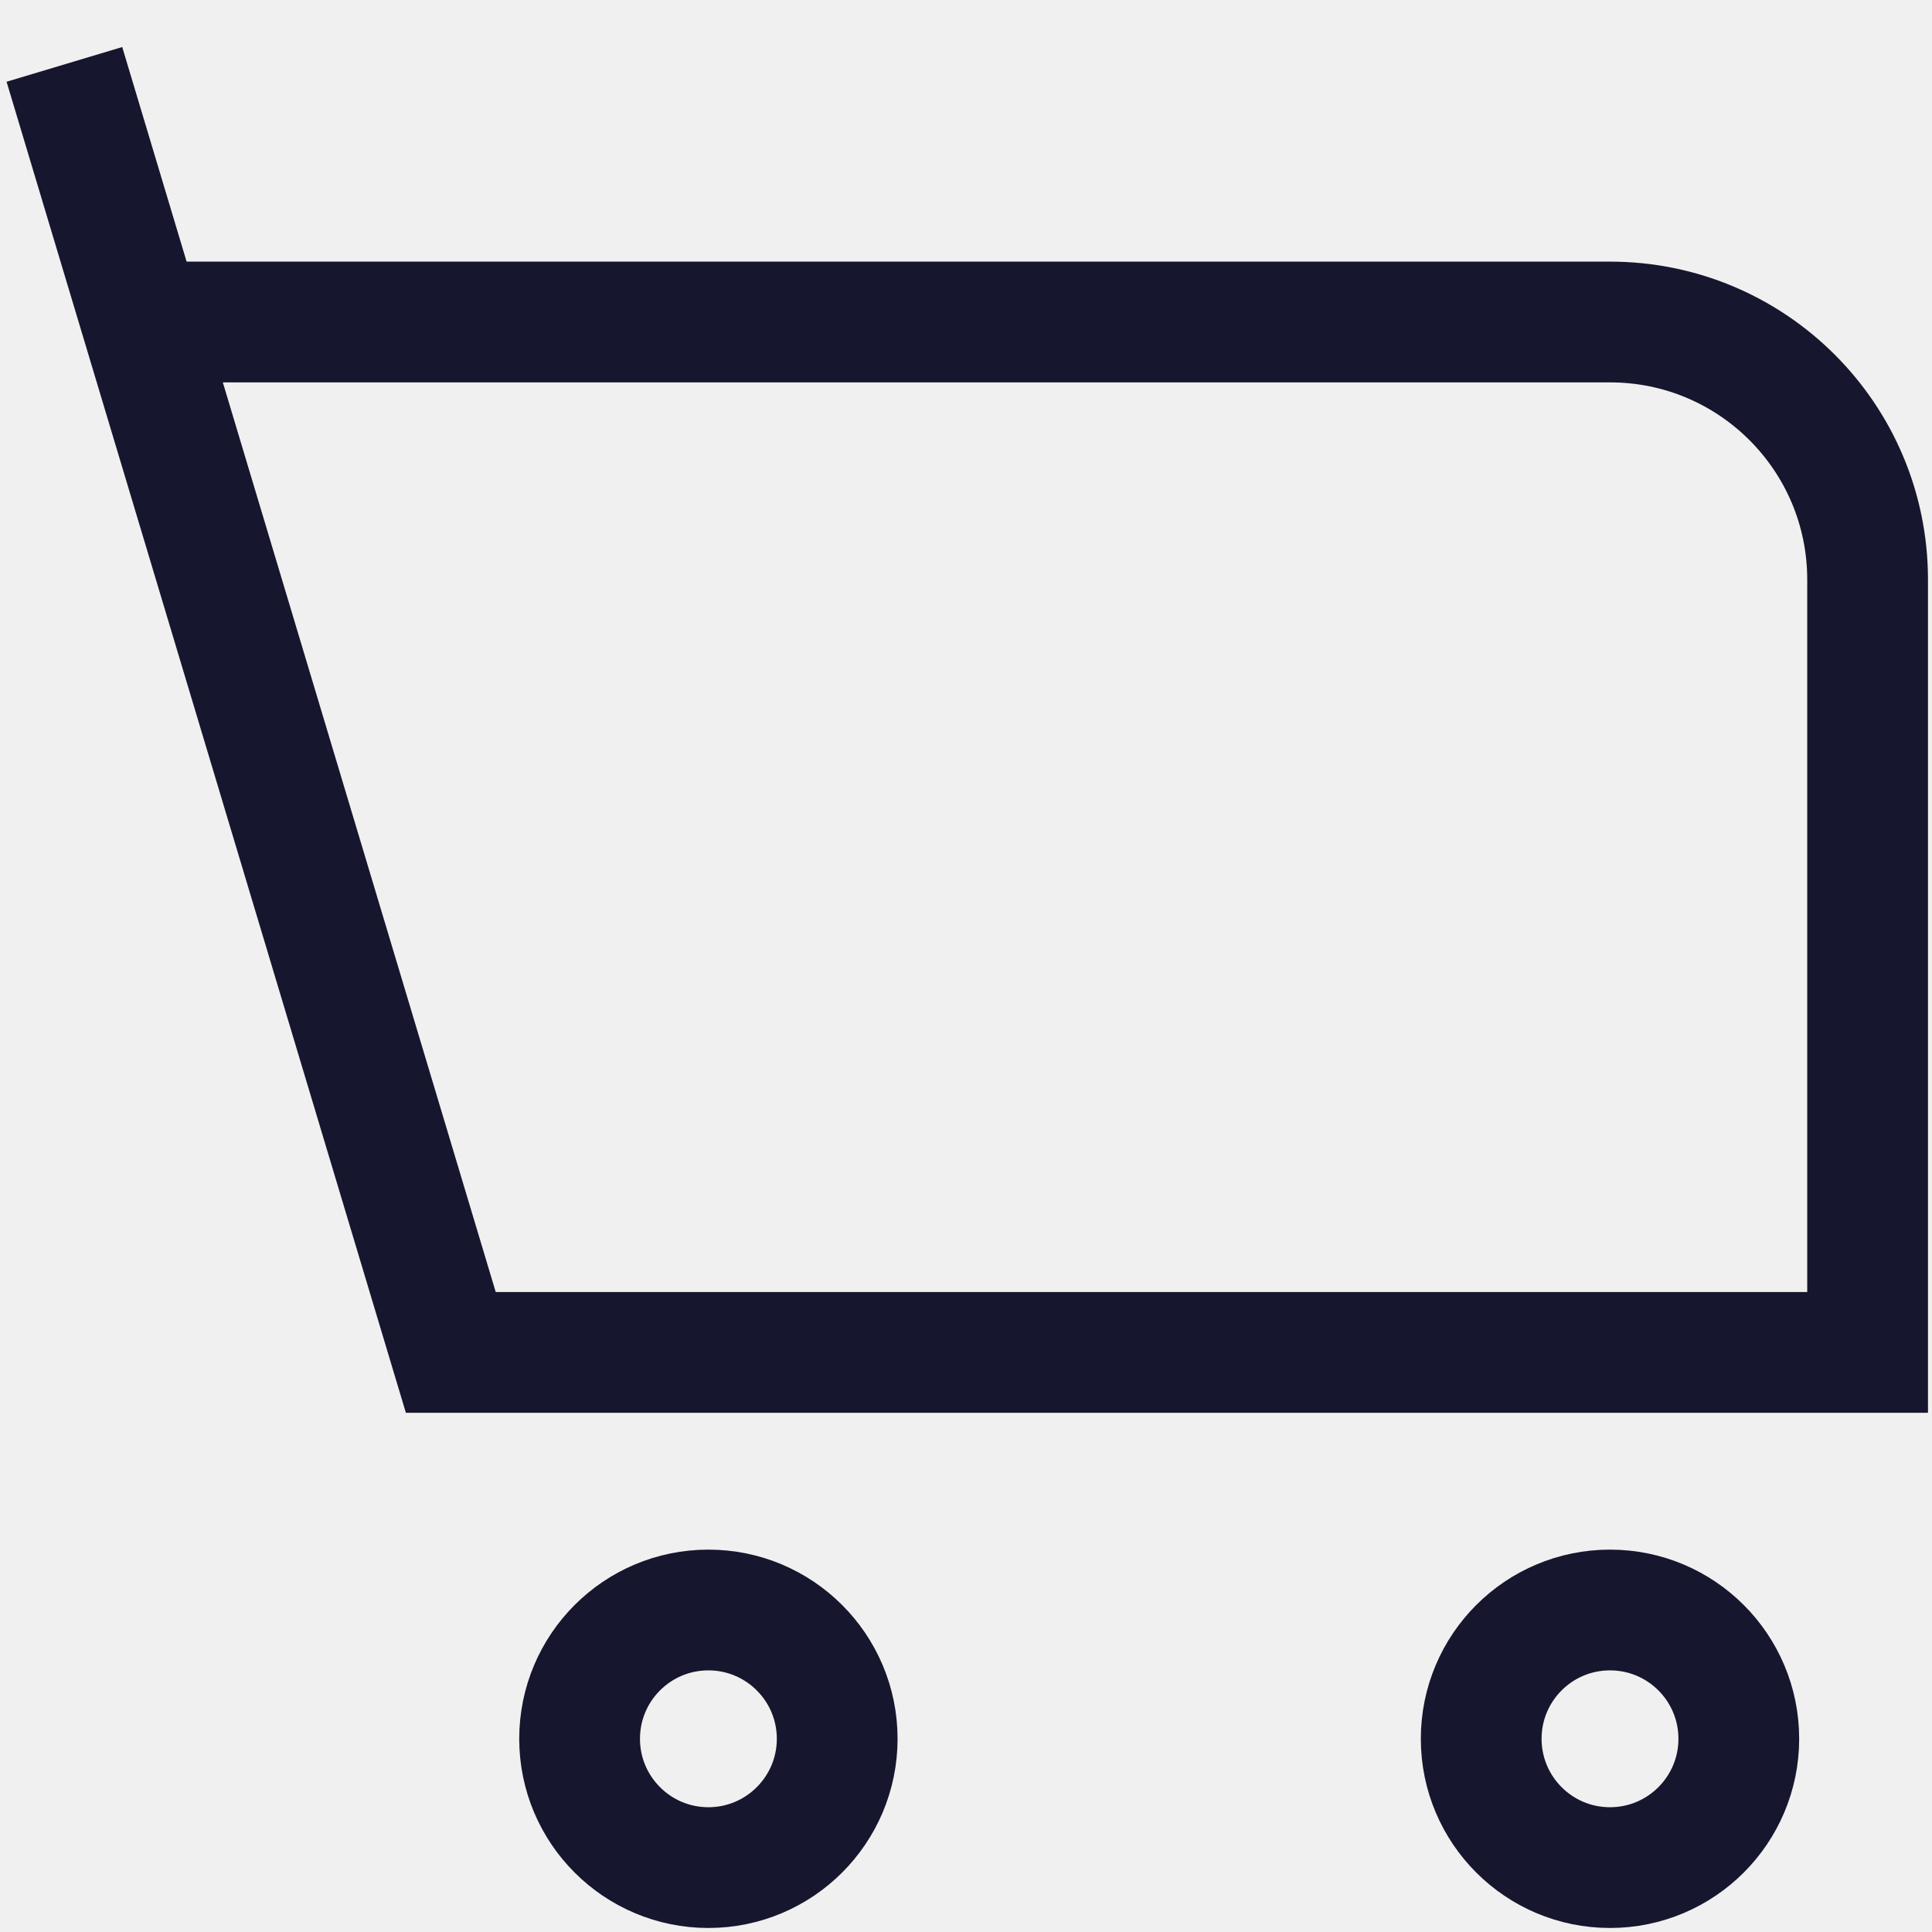
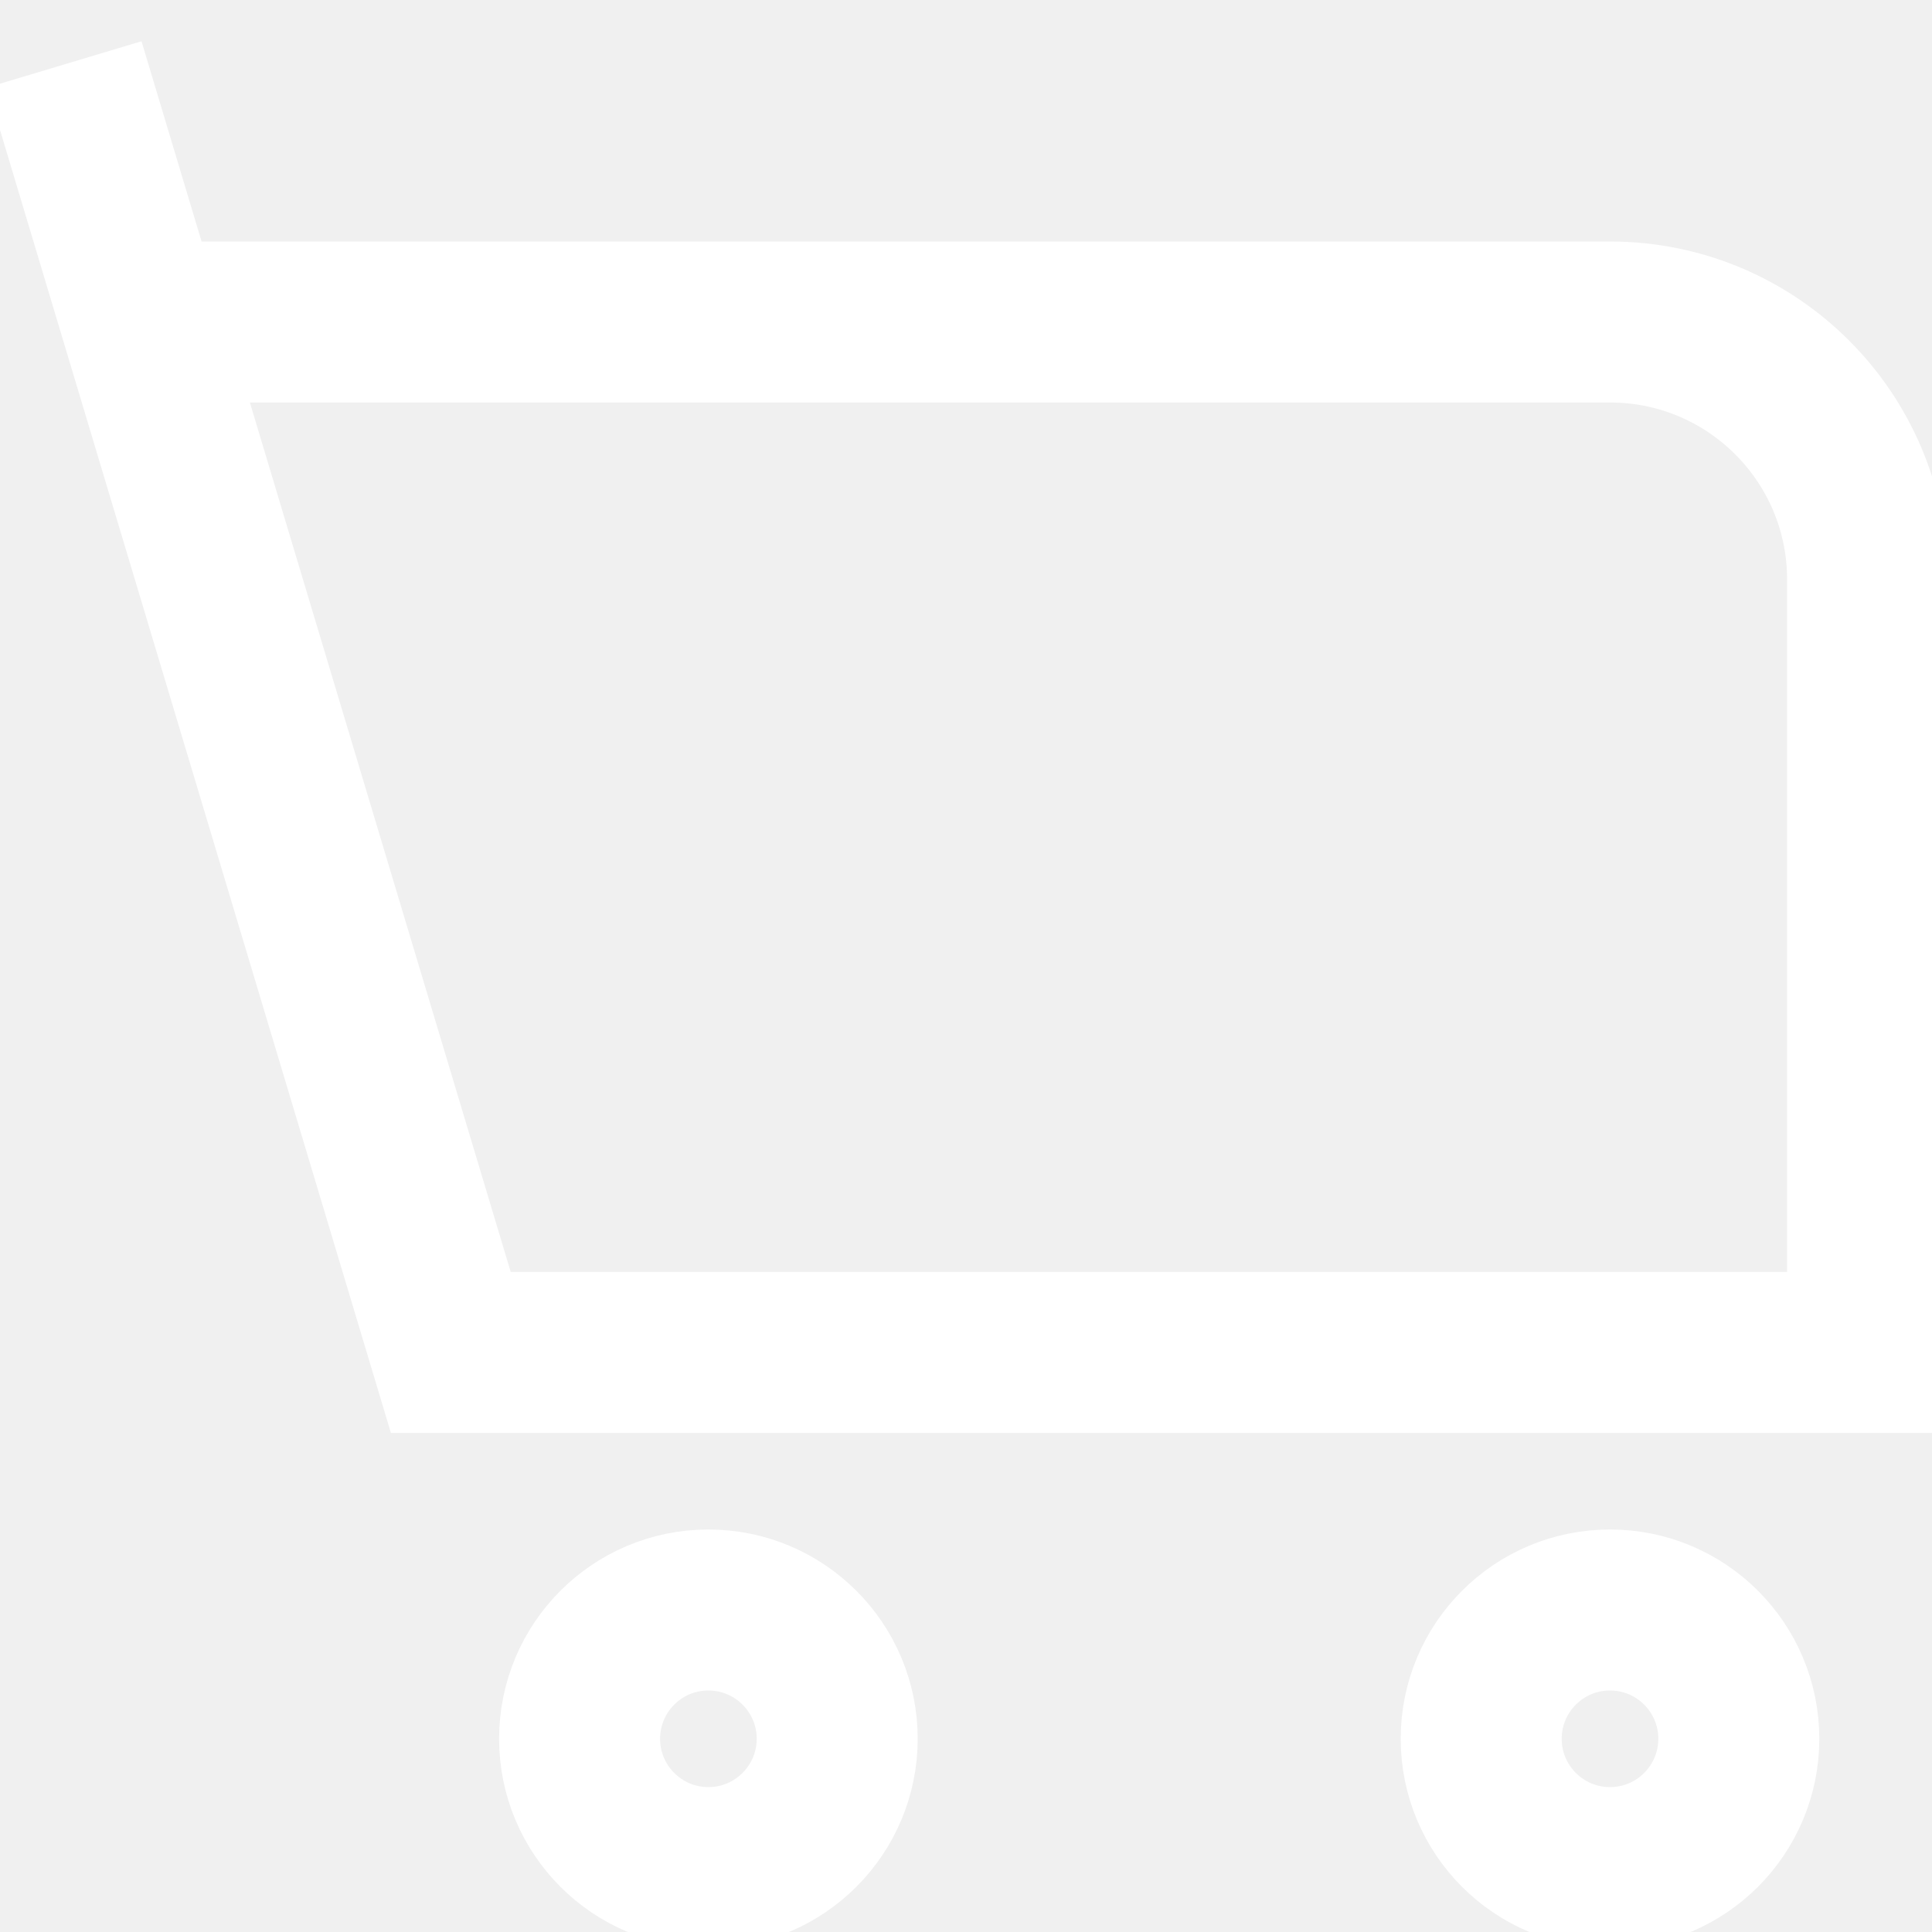
- <svg xmlns="http://www.w3.org/2000/svg" width="24" height="24" viewBox="0 0 24 24" fill="none">
-   <path d="M0.8 0.8L1.76 4M1.76 4L5.6 16.8H23.2V7.2C23.2 5.432 21.767 4 20 4H1.76ZM20 23.2C19.116 23.2 18.4 22.483 18.4 21.6C18.4 20.716 19.116 20 20 20C20.884 20 21.6 20.716 21.6 21.6C21.6 22.483 20.884 23.2 20 23.2ZM7.2 21.6C7.2 20.716 7.916 20 8.8 20C9.683 20 10.4 20.716 10.4 21.6C10.4 22.483 9.683 23.2 8.8 23.2C7.916 23.2 7.2 22.483 7.2 21.6Z" stroke="#16162E" stroke-width="1.5" />
+ <svg xmlns="http://www.w3.org/2000/svg" width="30" height="30" viewBox="0 0 24 24" fill="none">
+   <path d="M0.8 0.8L1.76 4M1.76 4L5.6 16.8H23.2V7.2C23.2 5.432 21.767 4 20 4H1.76ZM20 23.2C19.116 23.2 18.4 22.483 18.4 21.6C18.4 20.716 19.116 20 20 20C20.884 20 21.6 20.716 21.6 21.6C21.6 22.483 20.884 23.2 20 23.2ZM7.2 21.6C7.2 20.716 7.916 20 8.8 20C9.683 20 10.4 20.716 10.4 21.6C10.4 22.483 9.683 23.2 8.8 23.2C7.916 23.2 7.2 22.483 7.2 21.6Z" stroke="#ffffff" stroke-width="2" />
</svg>
